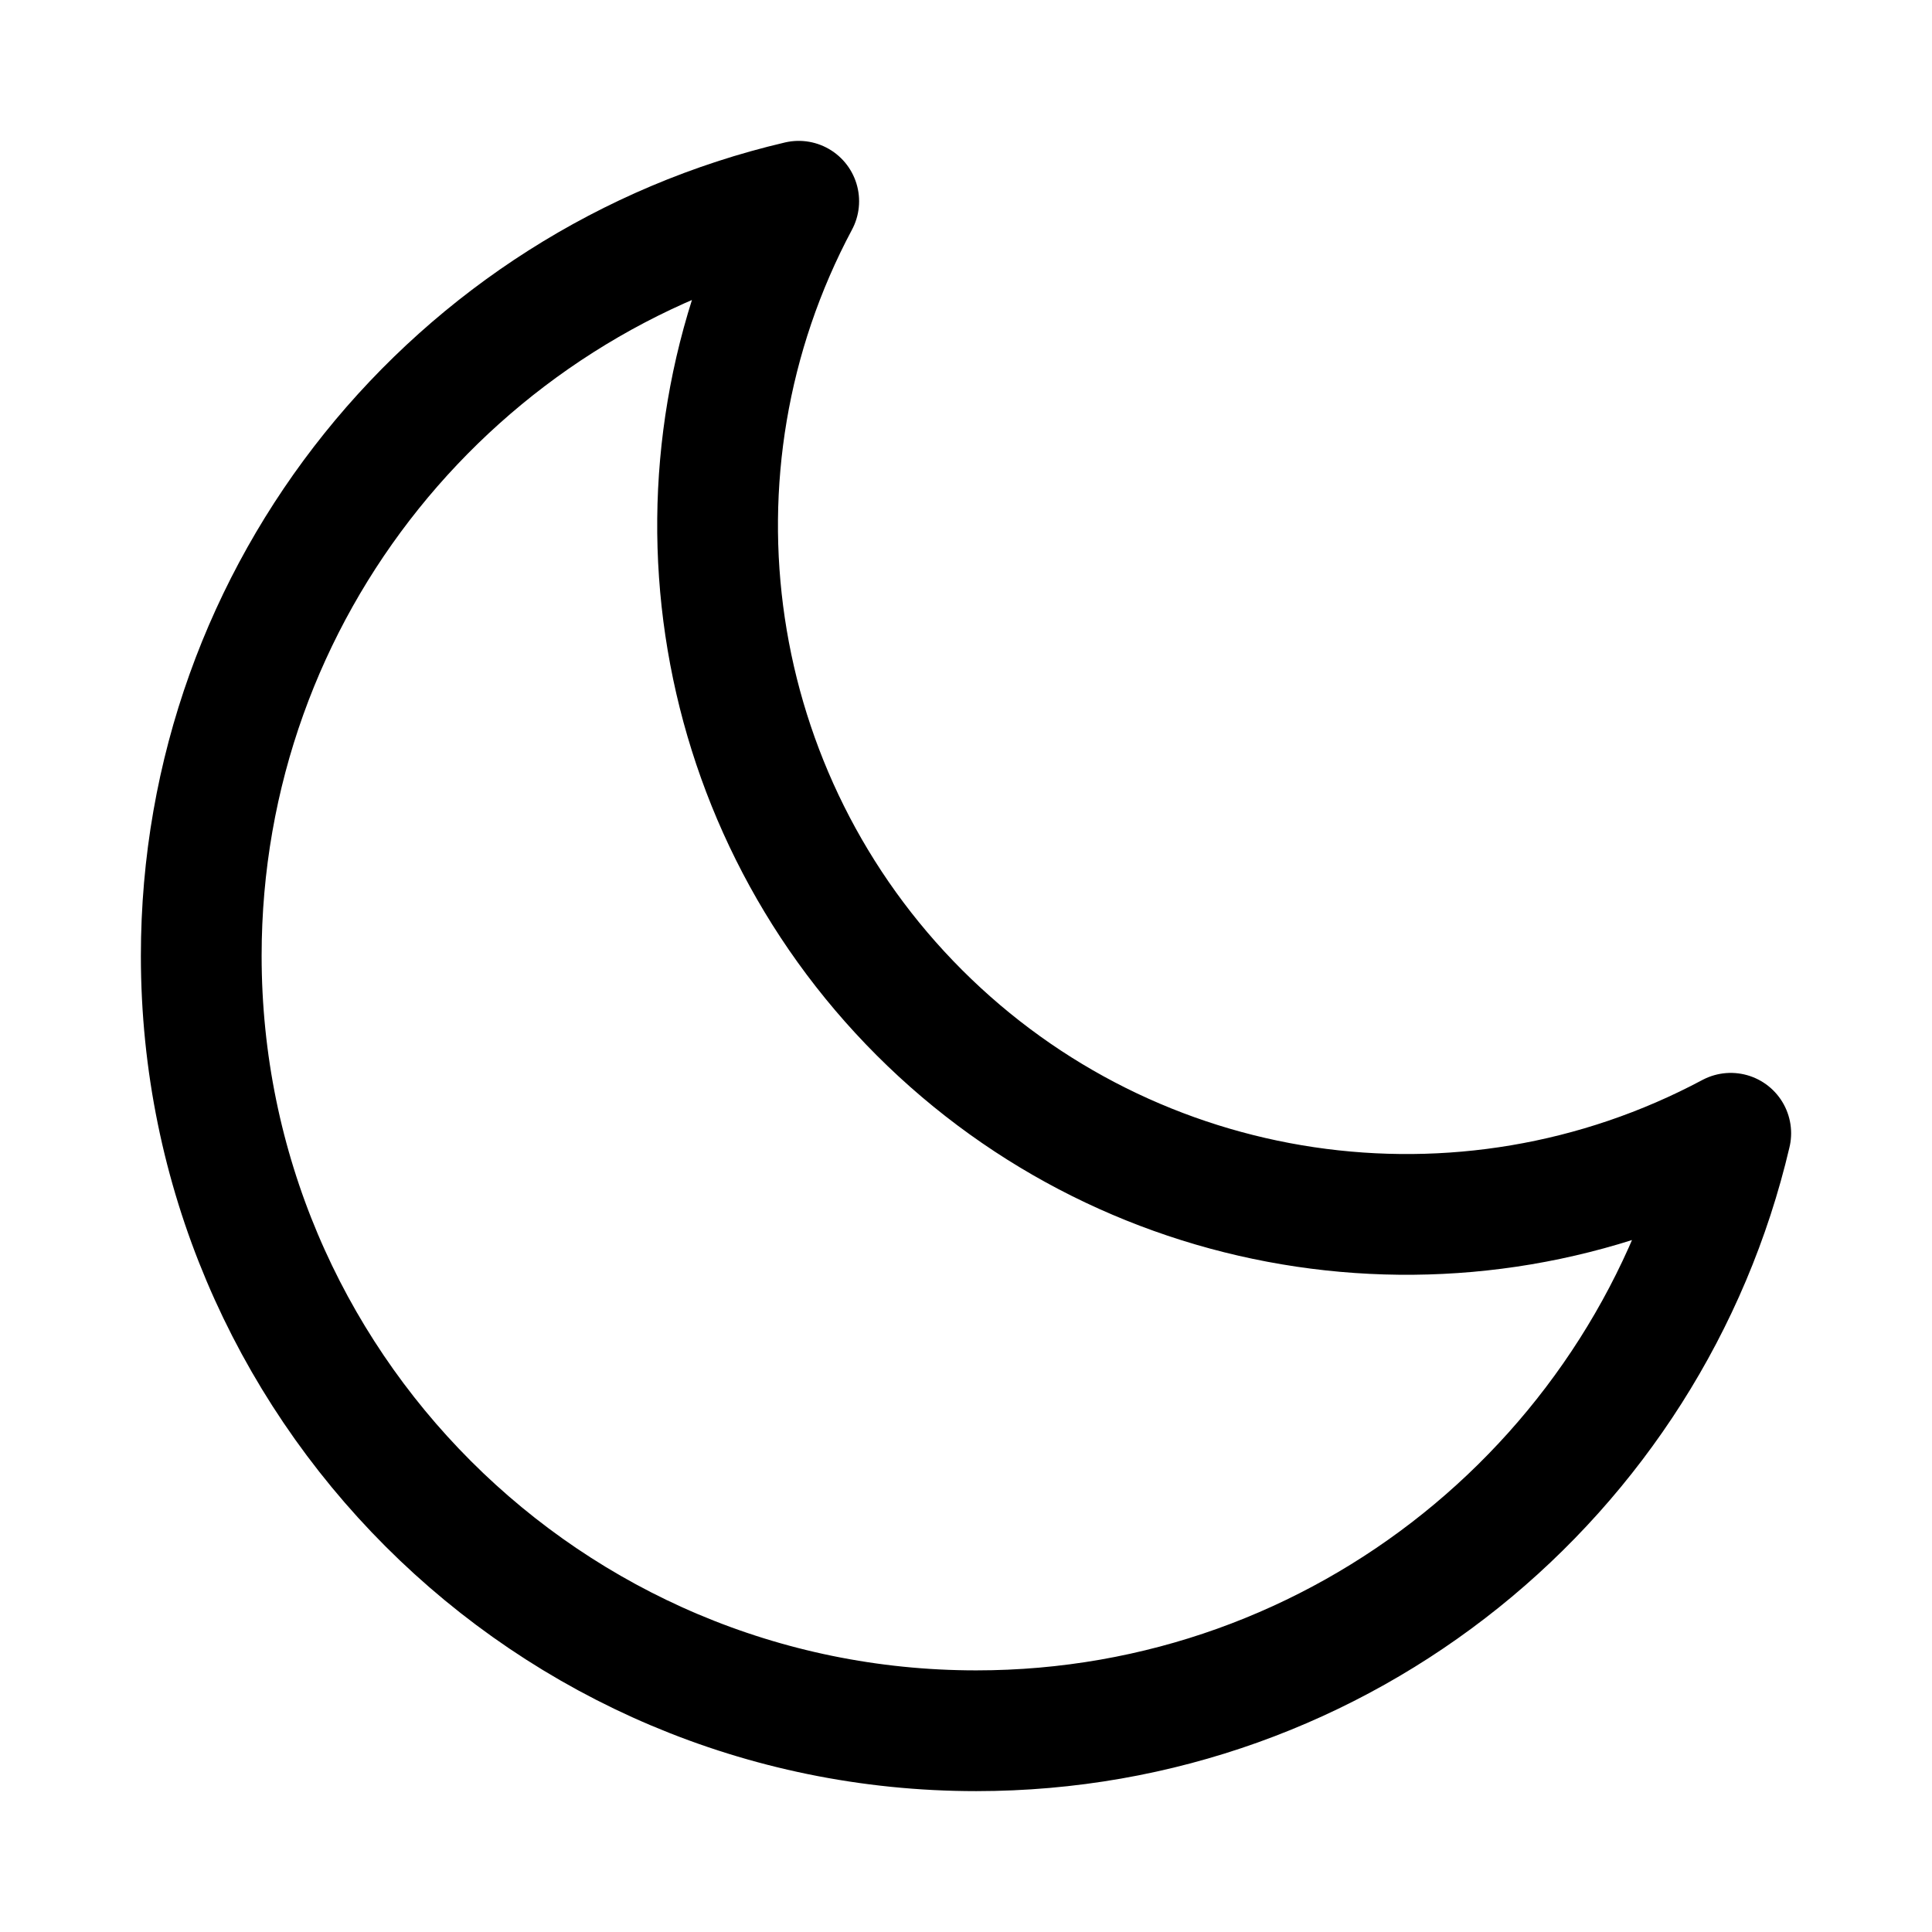
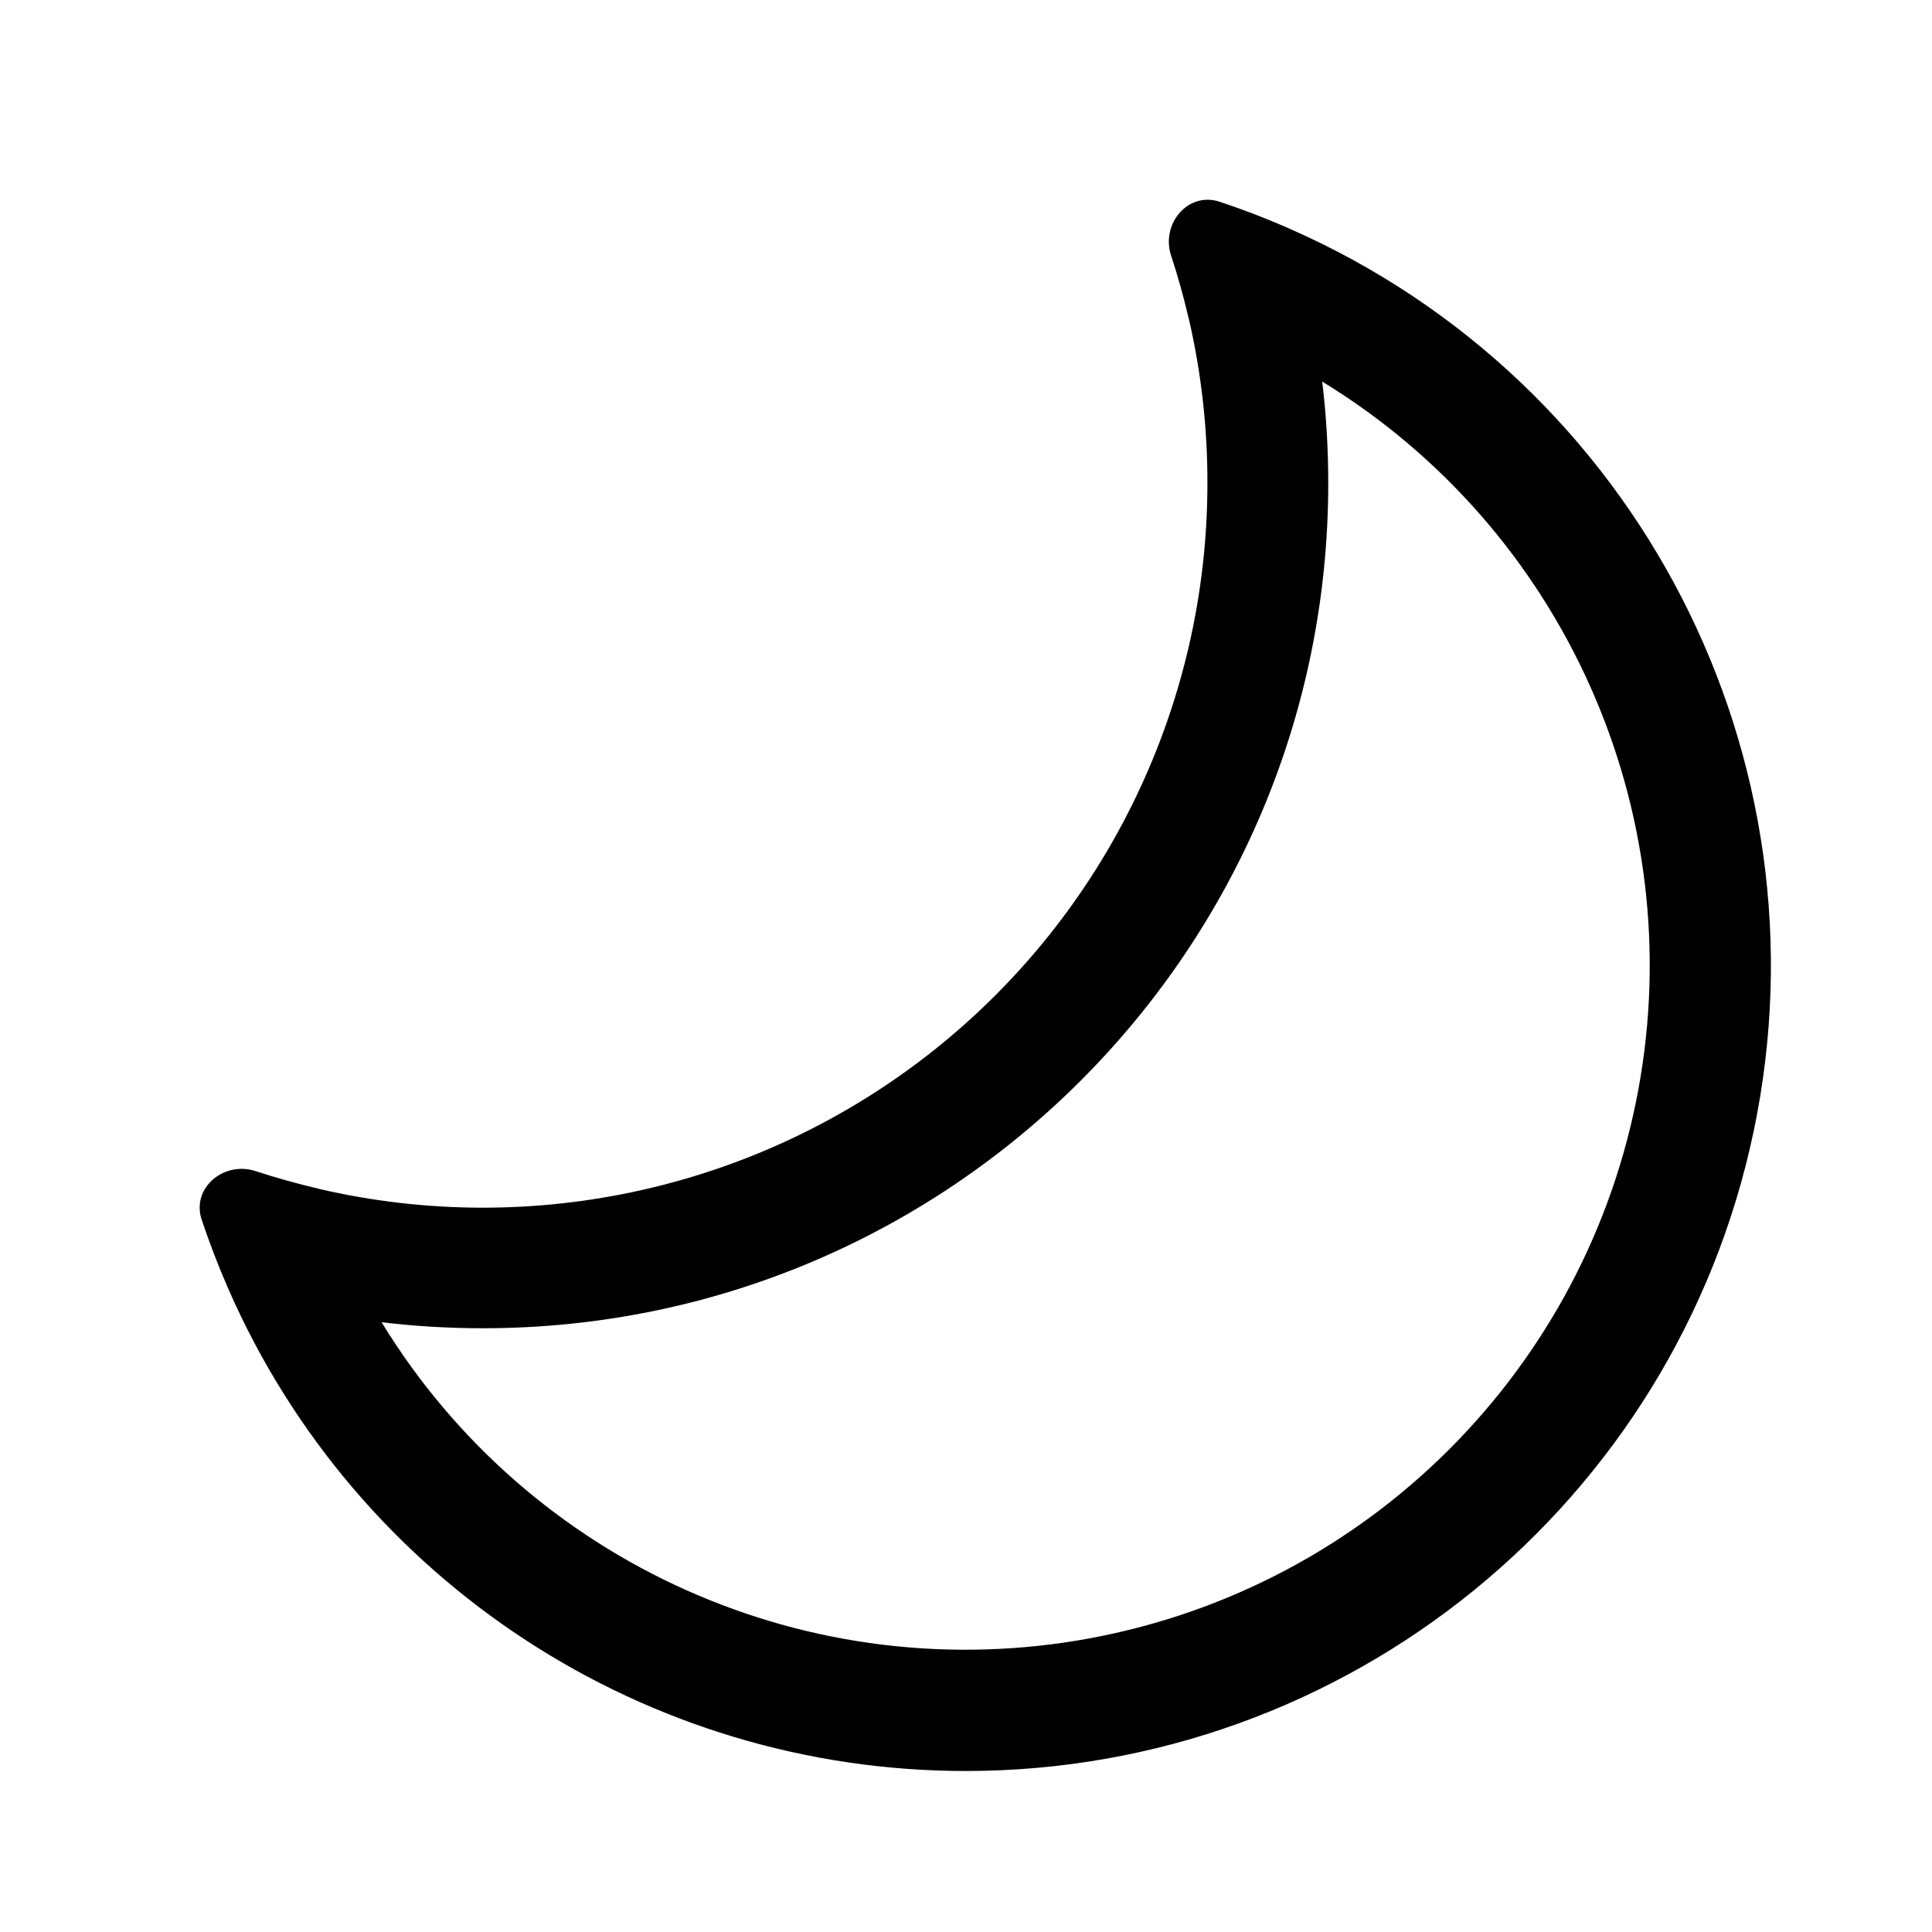
<svg xmlns="http://www.w3.org/2000/svg" viewBox="0 0 24 24">
-   <path fill="none" stroke="currentColor" stroke-linecap="round" stroke-linejoin="round" stroke-width="1.5" d="M21.5 14.078A8.557 8.557 0 0 1 9.922 2.5C5.668 3.497 2.5 7.315 2.5 11.873a9.627 9.627 0 0 0 9.627 9.627c4.558 0 8.376-3.168 9.373-7.422" />
+   <path fill="currentColor" d="m14.768 3.96l-.002-.005a9 9 0 0 0-.218-.779c-.13-.394.21-.8.602-.67q.435.144.855.328l.01.005A10.002 10.002 0 0 1 12 22a10 10 0 0 1-9.162-5.985l-.004-.01a10 10 0 0 1-.329-.855c-.13-.392.277-.732.67-.602q.386.126.78.218l.004.002A9 9 0 0 0 14.999 6a9 9 0 0 0-.231-2.04M16.5 6c0 5.799-4.701 10.5-10.5 10.5q-.64 0-1.26-.075A8.5 8.5 0 1 0 16.425 4.74q.075.62.075 1.259Z" />
</svg>
